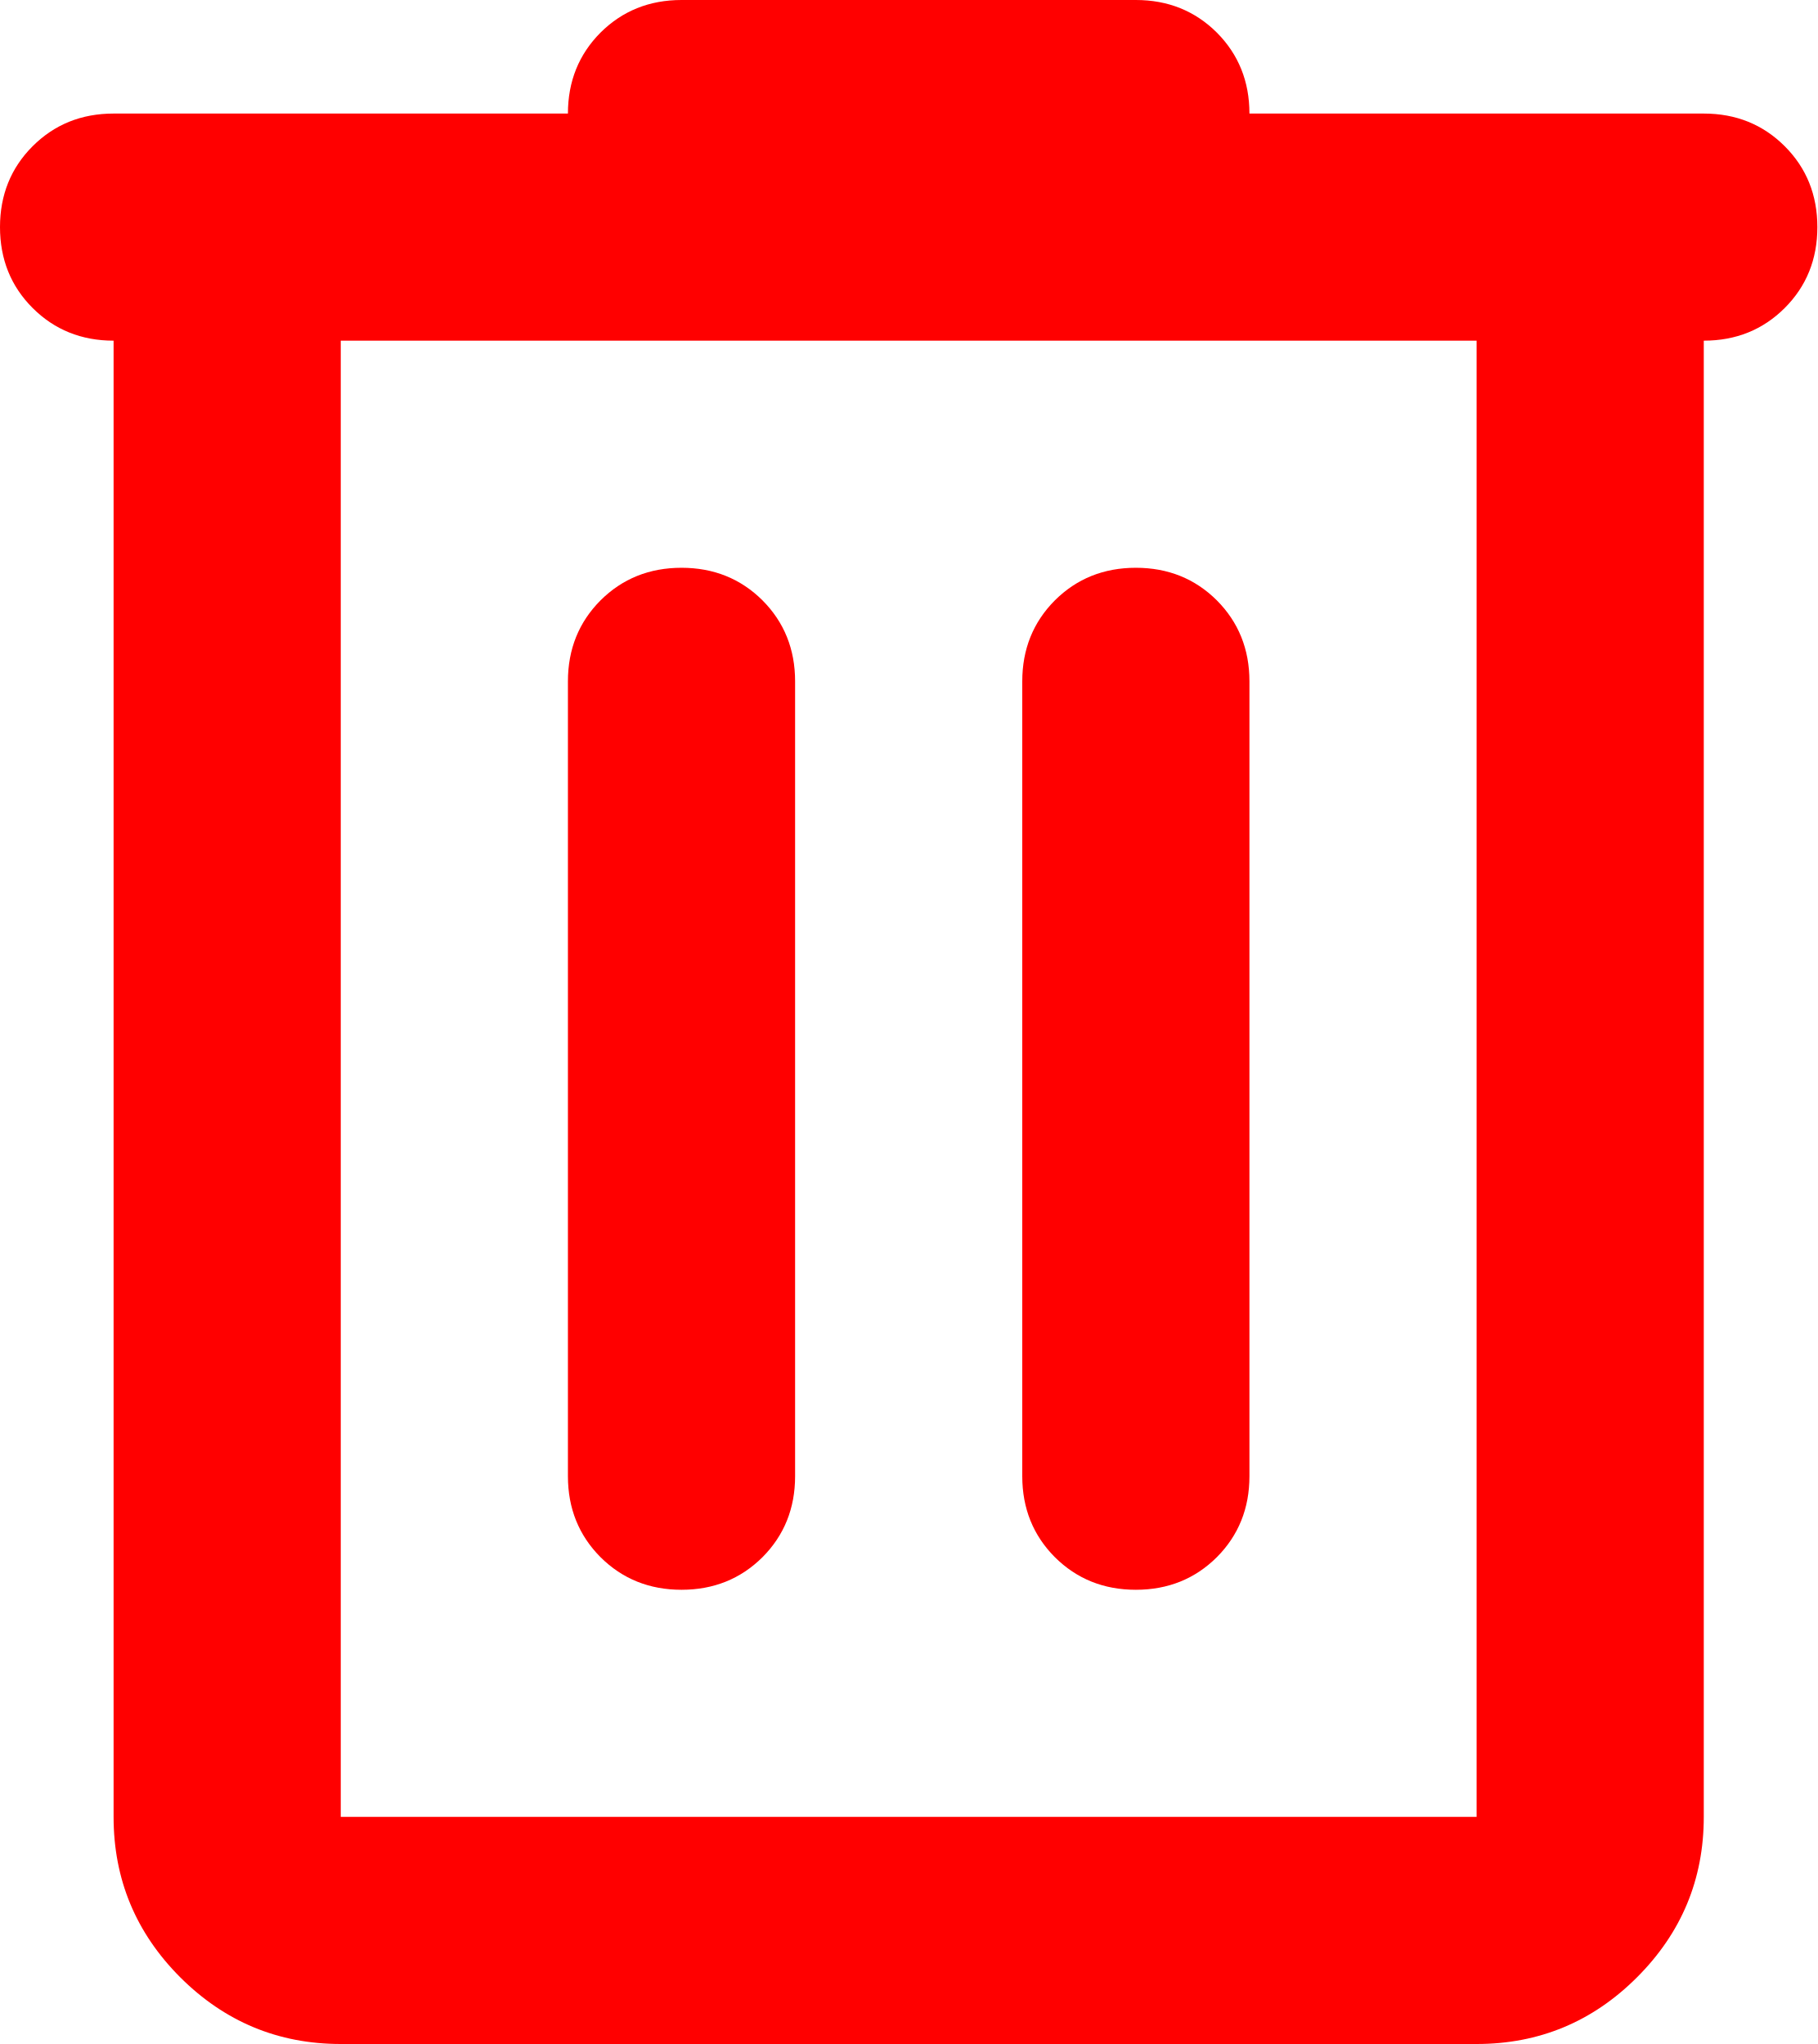
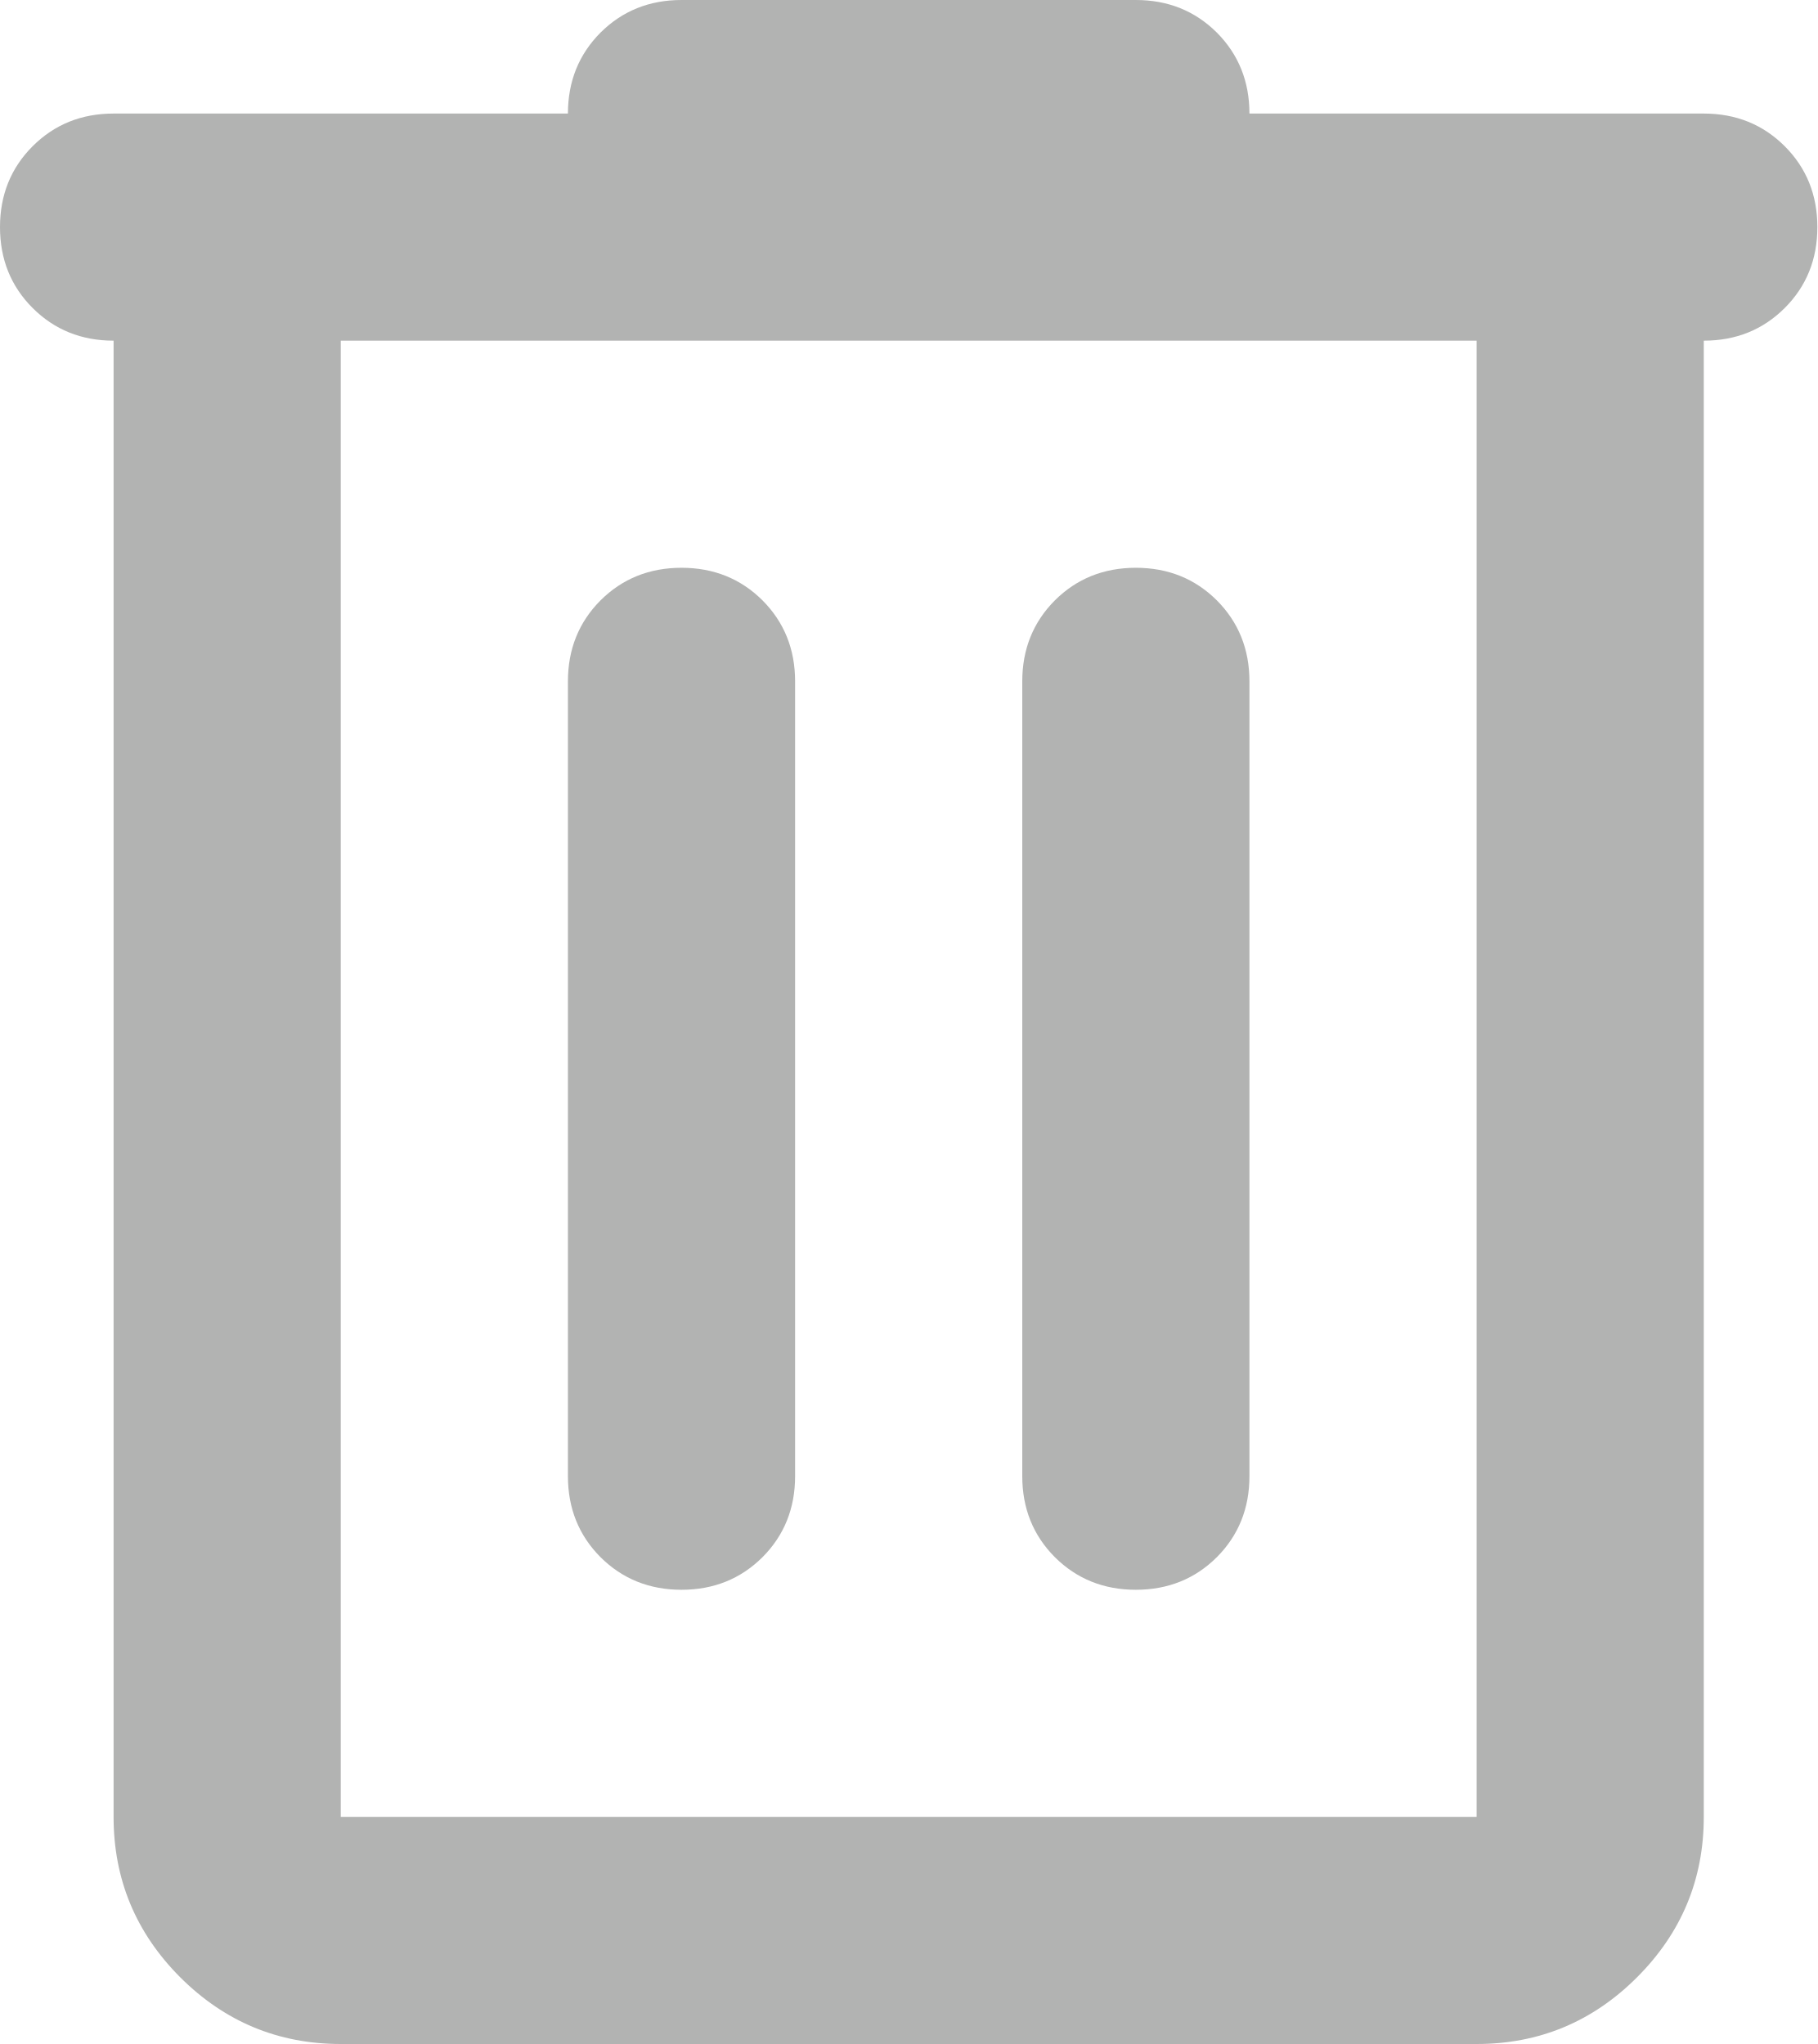
<svg xmlns="http://www.w3.org/2000/svg" width="16" height="18" viewBox="0 0 16 18" fill="none">
-   <path d="M3 18C2.45 18 1.979 17.804 1.587 17.413C1.196 17.021 1 16.55 1 16V3C0.717 3 0.479 2.904 0.287 2.712C0.096 2.521 0 2.283 0 2C0 1.717 0.096 1.479 0.287 1.288C0.479 1.096 0.717 1 1 1H5C5 0.717 5.096 0.479 5.287 0.287C5.479 0.096 5.717 0 6 0H10C10.283 0 10.521 0.096 10.713 0.287C10.904 0.479 11 0.717 11 1H15C15.283 1 15.521 1.096 15.713 1.288C15.904 1.479 16 1.717 16 2C16 2.283 15.904 2.521 15.713 2.712C15.521 2.904 15.283 3 15 3V16C15 16.55 14.804 17.021 14.412 17.413C14.021 17.804 13.55 18 13 18H3ZM3 3V16H13V3H3ZM5 13C5 13.283 5.096 13.521 5.287 13.713C5.479 13.904 5.717 14 6 14C6.283 14 6.521 13.904 6.713 13.713C6.904 13.521 7 13.283 7 13V6C7 5.717 6.904 5.479 6.713 5.287C6.521 5.096 6.283 5 6 5C5.717 5 5.479 5.096 5.287 5.287C5.096 5.479 5 5.717 5 6V13ZM9 13C9 13.283 9.096 13.521 9.287 13.713C9.479 13.904 9.717 14 10 14C10.283 14 10.521 13.904 10.713 13.713C10.904 13.521 11 13.283 11 13V6C11 5.717 10.904 5.479 10.713 5.287C10.521 5.096 10.283 5 10 5C9.717 5 9.479 5.096 9.287 5.287C9.096 5.479 9 5.717 9 6V13Z" fill="#FF0000" />
+   <path d="M3 18C2.45 18 1.979 17.804 1.587 17.413C1.196 17.021 1 16.55 1 16V3C0.717 3 0.479 2.904 0.287 2.712C0.096 2.521 0 2.283 0 2C0 1.717 0.096 1.479 0.287 1.288C0.479 1.096 0.717 1 1 1H5C5 0.717 5.096 0.479 5.287 0.287C5.479 0.096 5.717 0 6 0H10C10.283 0 10.521 0.096 10.713 0.287C10.904 0.479 11 0.717 11 1H15C15.283 1 15.521 1.096 15.713 1.288C15.904 1.479 16 1.717 16 2C16 2.283 15.904 2.521 15.713 2.712C15.521 2.904 15.283 3 15 3V16C15 16.55 14.804 17.021 14.412 17.413C14.021 17.804 13.55 18 13 18H3ZM3 3V16H13V3H3ZM5 13C5 13.283 5.096 13.521 5.287 13.713C5.479 13.904 5.717 14 6 14C6.283 14 6.521 13.904 6.713 13.713C6.904 13.521 7 13.283 7 13V6C7 5.717 6.904 5.479 6.713 5.287C6.521 5.096 6.283 5 6 5C5.717 5 5.479 5.096 5.287 5.287C5.096 5.479 5 5.717 5 6V13ZM9 13C9 13.283 9.096 13.521 9.287 13.713C9.479 13.904 9.717 14 10 14C10.283 14 10.521 13.904 10.713 13.713C10.904 13.521 11 13.283 11 13V6C11 5.717 10.904 5.479 10.713 5.287C10.521 5.096 10.283 5 10 5C9.717 5 9.479 5.096 9.287 5.287C9.096 5.479 9 5.717 9 6V13Z" fill="#B2B3B2" />
</svg>
